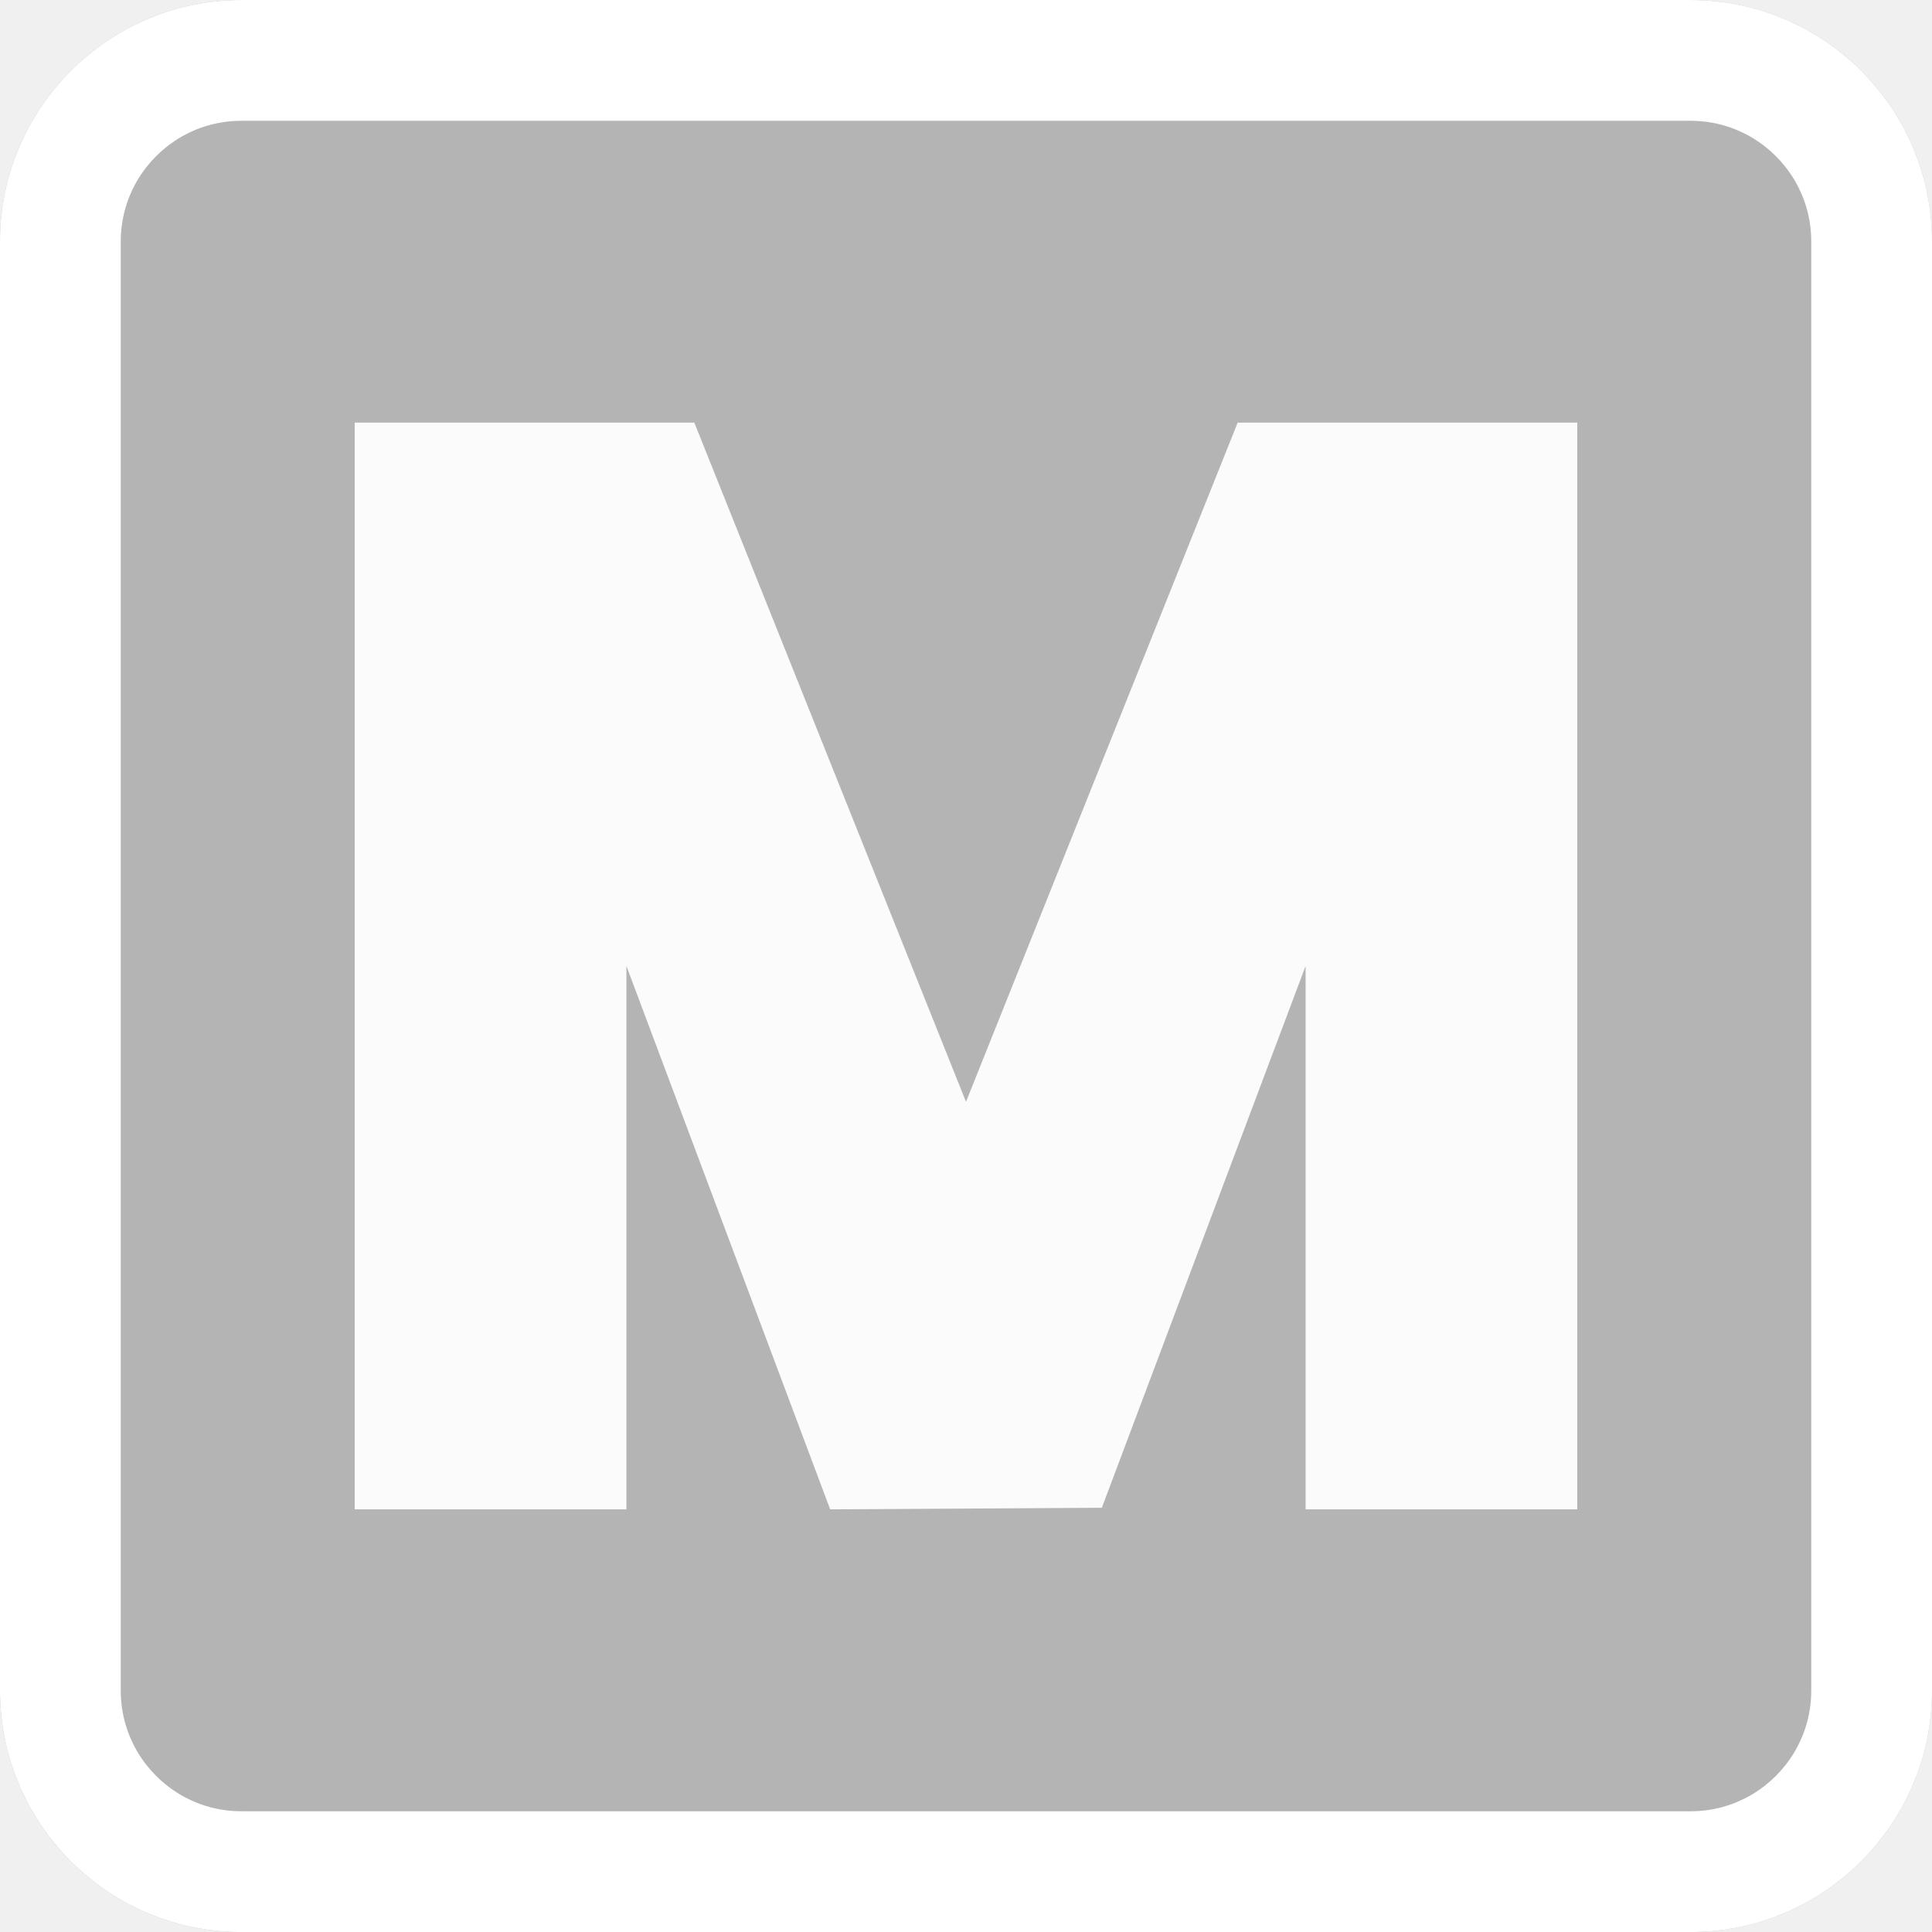
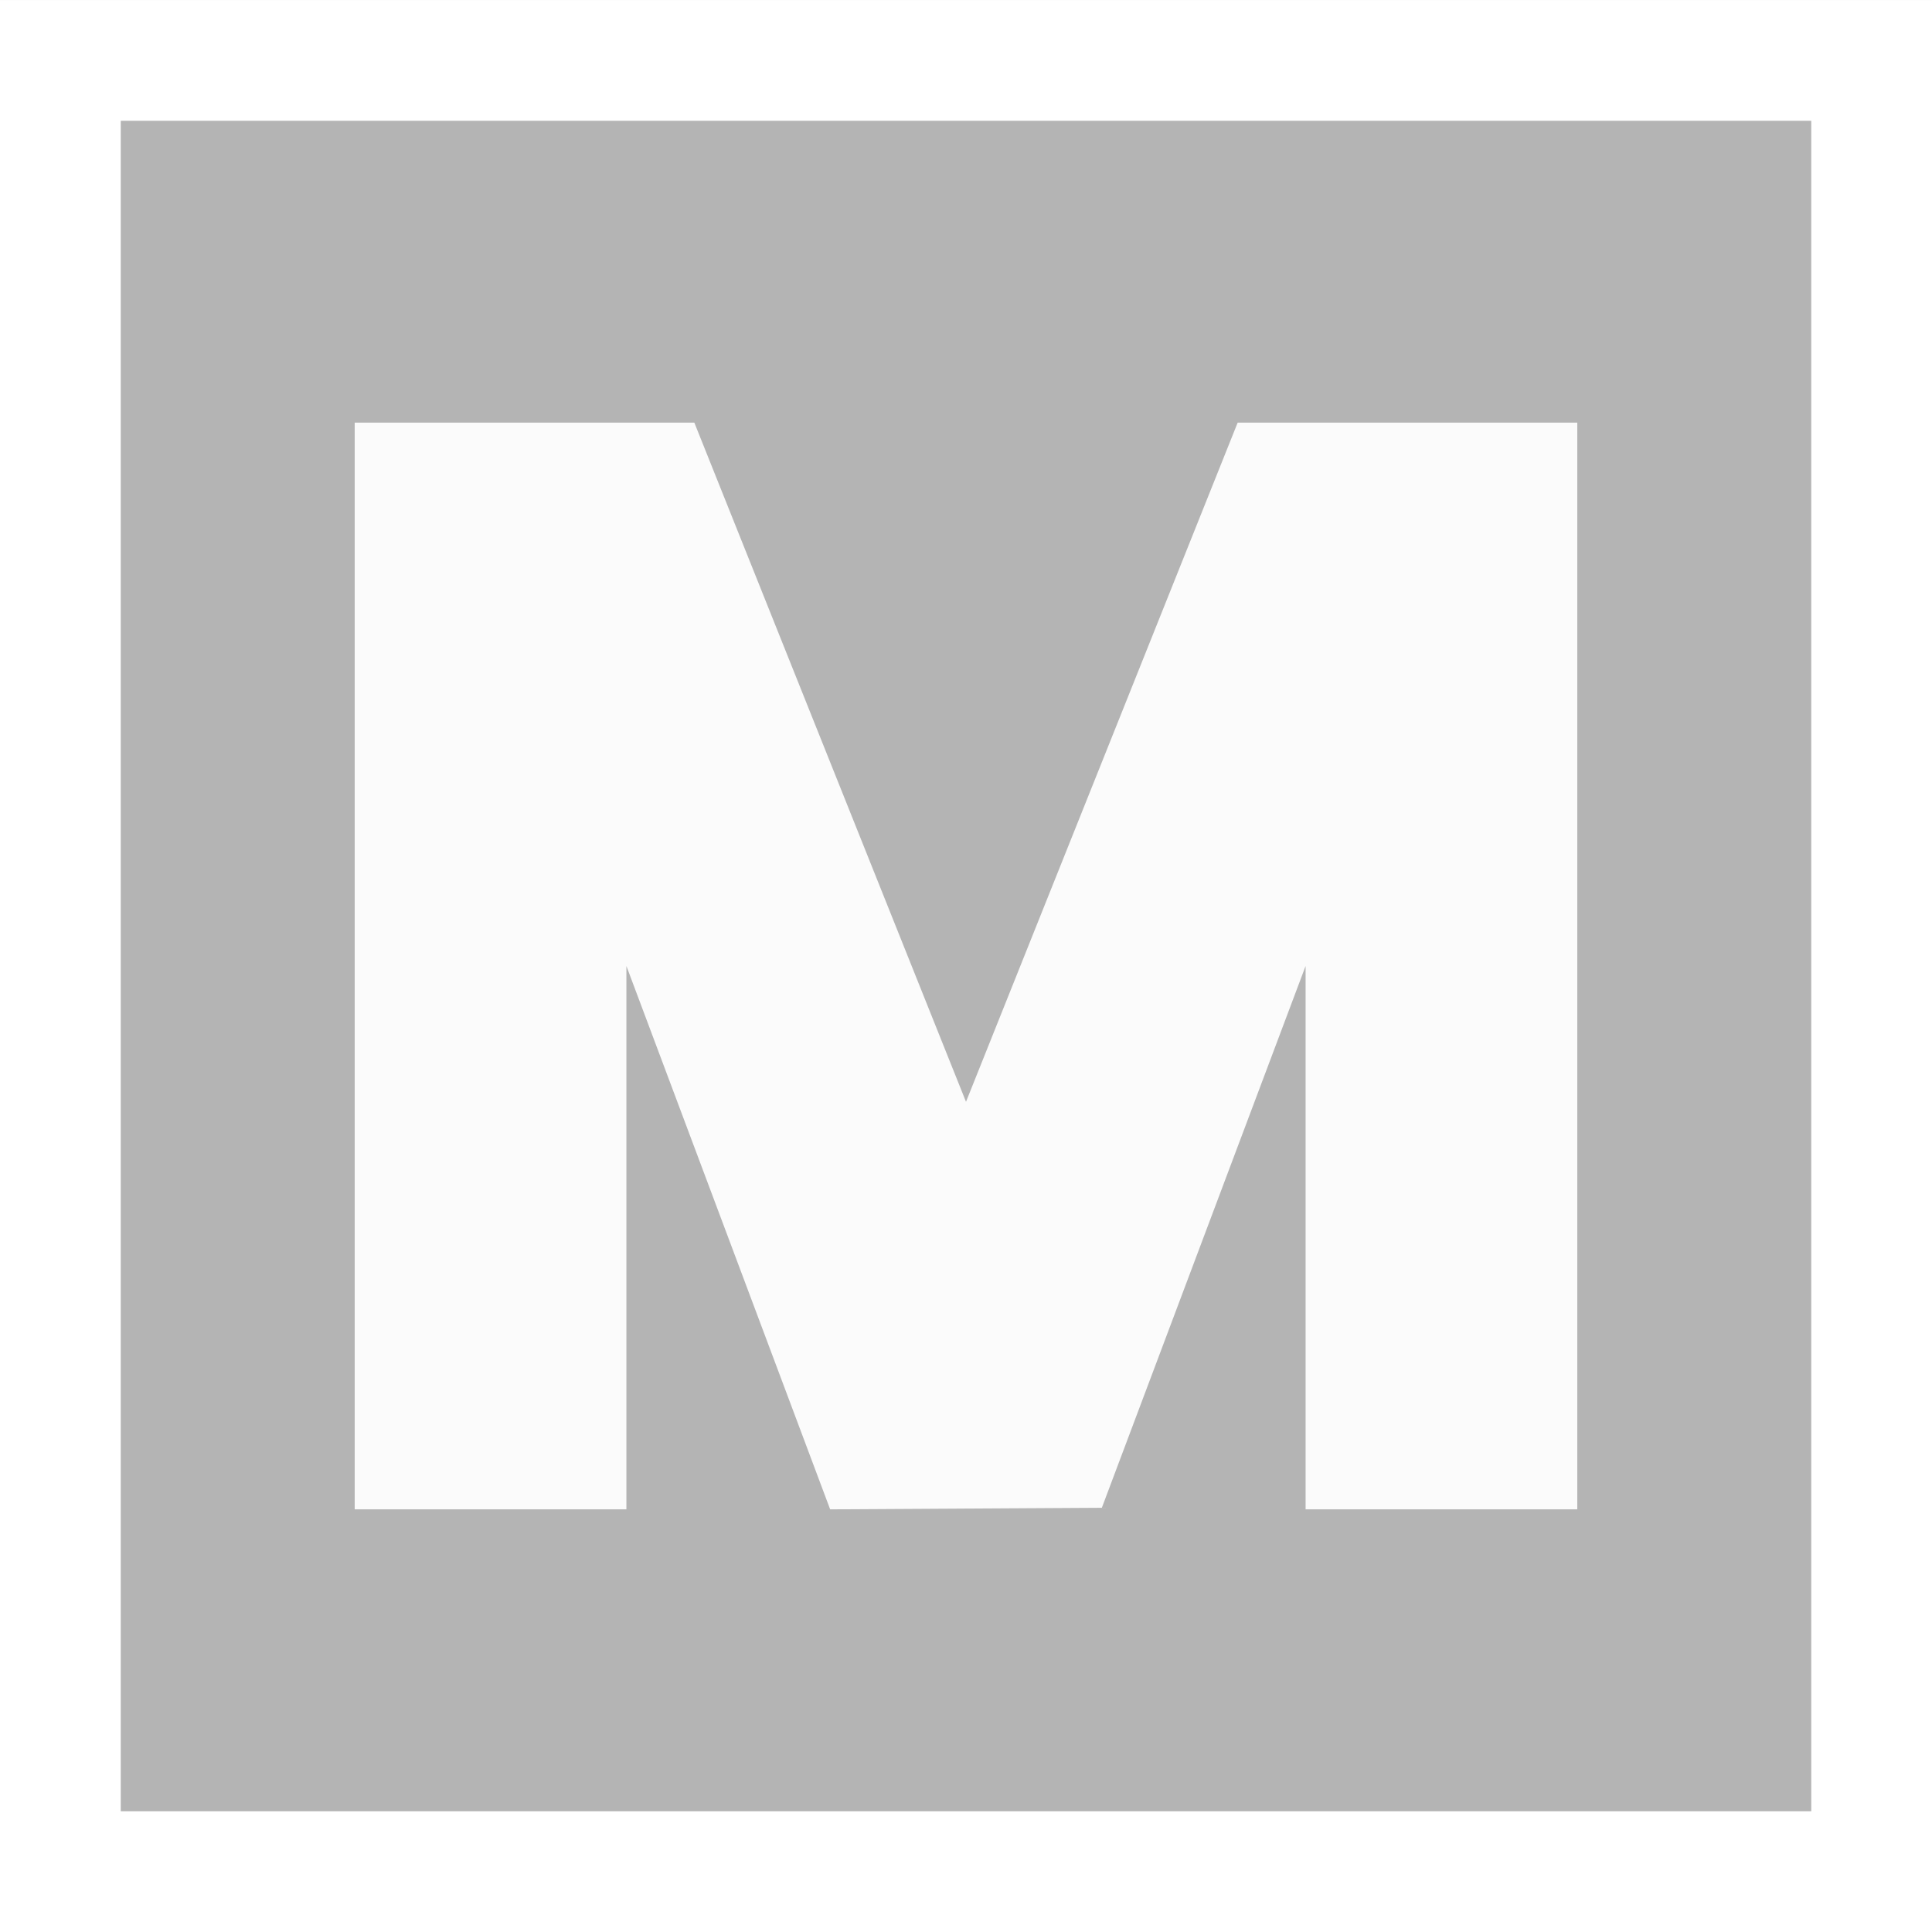
<svg xmlns="http://www.w3.org/2000/svg" width="100%" height="100%" viewBox="0 0 32 32" version="1.1" xml:space="preserve" style="fill-rule:evenodd;clip-rule:evenodd;stroke-linejoin:round;stroke-miterlimit:1.414;">
  <g transform="matrix(1,0,0,1,-36,-178)">
    <g id="mute_off" transform="matrix(1,0,0,1,36,178)">
      <rect x="0" y="0" width="32" height="32" style="fill:none;" />
      <clipPath id="_clip1">
        <rect x="0" y="0" width="32" height="32" />
      </clipPath>
      <g clip-path="url(#_clip1)">
        <g transform="matrix(1.23077,0,0,1.23077,-3.69231,-179.692)">
-           <path d="M29,149.25C29,147.456 27.544,146 25.75,146L6.25,146C4.456,146 3,147.456 3,149.25L3,168.75C3,170.544 4.456,172 6.25,172L25.75,172C27.544,172 29,170.544 29,168.75L29,149.25Z" style="fill-opacity:0.251;" />
-           <path d="M25.834,146.001L25.917,146.004L26,146.009L26.082,146.017L26.164,146.026L26.245,146.037L26.325,146.051L26.405,146.066L26.484,146.083L26.562,146.102L26.639,146.123L26.716,146.146L26.792,146.171L26.867,146.197L26.941,146.226L27.015,146.256L27.087,146.287L27.158,146.321L27.229,146.356L27.299,146.392L27.367,146.431L27.435,146.471L27.501,146.512L27.567,146.555L27.631,146.6L27.694,146.646L27.756,146.694L27.817,146.743L27.876,146.793L27.935,146.845L27.992,146.898L28.048,146.952L28.102,147.008L28.155,147.065L28.207,147.124L28.257,147.183L28.306,147.244L28.354,147.306L28.4,147.369L28.445,147.433L28.488,147.499L28.529,147.565L28.569,147.633L28.608,147.701L28.644,147.771L28.679,147.842L28.713,147.913L28.744,147.985L28.774,148.059L28.803,148.133L28.829,148.208L28.854,148.284L28.877,148.361L28.898,148.438L28.917,148.516L28.934,148.595L28.949,148.675L28.963,148.755L28.974,148.836L28.983,148.918L28.991,149L28.996,149.083L28.999,149.166L29,149.25L29,168.75L28.999,168.834L28.996,168.917L28.991,169L28.983,169.082L28.974,169.164L28.963,169.245L28.949,169.325L28.934,169.405L28.917,169.484L28.898,169.562L28.877,169.639L28.854,169.716L28.829,169.792L28.803,169.867L28.774,169.941L28.744,170.015L28.713,170.087L28.679,170.158L28.644,170.229L28.608,170.299L28.569,170.367L28.529,170.435L28.488,170.501L28.445,170.567L28.4,170.631L28.354,170.694L28.306,170.756L28.257,170.817L28.207,170.876L28.155,170.935L28.102,170.992L28.048,171.048L27.992,171.102L27.935,171.155L27.876,171.207L27.817,171.257L27.756,171.306L27.694,171.354L27.631,171.4L27.567,171.445L27.501,171.488L27.435,171.529L27.367,171.569L27.299,171.608L27.229,171.644L27.158,171.679L27.087,171.713L27.015,171.744L26.941,171.774L26.867,171.803L26.792,171.829L26.716,171.854L26.639,171.877L26.562,171.898L26.484,171.917L26.405,171.934L26.325,171.949L26.245,171.963L26.164,171.974L26.082,171.983L26,171.991L25.917,171.996L25.834,171.999L25.75,172L6.25,172L6.166,171.999L6.083,171.996L6,171.991L5.918,171.983L5.836,171.974L5.755,171.963L5.675,171.949L5.595,171.934L5.516,171.917L5.438,171.898L5.361,171.877L5.284,171.854L5.208,171.829L5.133,171.803L5.059,171.774L4.985,171.744L4.913,171.713L4.842,171.679L4.771,171.644L4.701,171.608L4.633,171.569L4.565,171.529L4.499,171.488L4.433,171.445L4.369,171.4L4.306,171.354L4.244,171.306L4.183,171.257L4.124,171.207L4.065,171.155L4.008,171.102L3.952,171.048L3.898,170.992L3.845,170.935L3.793,170.876L3.743,170.817L3.694,170.756L3.646,170.694L3.6,170.631L3.555,170.567L3.512,170.501L3.471,170.435L3.431,170.367L3.392,170.299L3.356,170.229L3.321,170.158L3.287,170.087L3.256,170.015L3.226,169.941L3.197,169.867L3.171,169.792L3.146,169.716L3.123,169.639L3.102,169.562L3.083,169.484L3.066,169.405L3.051,169.325L3.037,169.245L3.026,169.164L3.017,169.082L3.009,169L3.004,168.917L3.001,168.834L3,168.75L3,149.25L3.001,149.166L3.004,149.083L3.009,149L3.017,148.918L3.026,148.836L3.037,148.755L3.051,148.675L3.066,148.595L3.083,148.516L3.102,148.438L3.123,148.361L3.146,148.284L3.171,148.208L3.197,148.133L3.226,148.059L3.256,147.985L3.287,147.913L3.321,147.842L3.356,147.771L3.392,147.701L3.431,147.633L3.471,147.565L3.512,147.499L3.555,147.433L3.6,147.369L3.646,147.306L3.694,147.244L3.743,147.183L3.793,147.124L3.845,147.065L3.898,147.008L3.952,146.952L4.008,146.898L4.065,146.845L4.124,146.793L4.183,146.743L4.244,146.694L4.306,146.646L4.369,146.6L4.433,146.555L4.499,146.512L4.565,146.471L4.633,146.431L4.701,146.392L4.771,146.356L4.842,146.321L4.913,146.287L4.985,146.256L5.059,146.226L5.133,146.197L5.208,146.171L5.284,146.146L5.361,146.123L5.438,146.102L5.516,146.083L5.595,146.066L5.675,146.051L5.755,146.037L5.836,146.026L5.918,146.017L6,146.009L6.083,146.004L6.166,146.001L6.25,146L25.75,146L25.834,146.001ZM6.26,147.625L6.207,147.626L6.165,147.627L6.123,147.63L6.082,147.634L6.042,147.638L6.001,147.644L5.961,147.651L5.921,147.658L5.882,147.667L5.843,147.676L5.805,147.687L5.767,147.698L5.729,147.71L5.692,147.723L5.655,147.737L5.619,147.752L5.583,147.768L5.547,147.785L5.512,147.802L5.477,147.82L5.443,147.839L5.409,147.859L5.376,147.88L5.343,147.902L5.311,147.924L5.279,147.947L5.248,147.971L5.218,147.996L5.188,148.021L5.158,148.047L5.13,148.074L5.101,148.101L5.074,148.13L5.047,148.158L5.021,148.188L4.996,148.218L4.971,148.248L4.947,148.279L4.924,148.311L4.902,148.343L4.88,148.376L4.859,148.409L4.839,148.443L4.82,148.477L4.802,148.512L4.785,148.547L4.768,148.583L4.752,148.619L4.737,148.655L4.723,148.692L4.71,148.729L4.698,148.767L4.687,148.805L4.676,148.843L4.667,148.882L4.658,148.921L4.651,148.961L4.644,149.001L4.638,149.041L4.634,149.082L4.63,149.124L4.627,149.165L4.626,149.207L4.625,149.26L4.625,168.74L4.626,168.793L4.627,168.835L4.63,168.876L4.634,168.918L4.638,168.959L4.644,168.999L4.651,169.039L4.658,169.079L4.667,169.118L4.676,169.157L4.687,169.195L4.698,169.233L4.71,169.271L4.723,169.308L4.737,169.345L4.752,169.381L4.768,169.417L4.785,169.453L4.802,169.488L4.82,169.523L4.839,169.557L4.859,169.591L4.88,169.624L4.902,169.657L4.924,169.689L4.947,169.721L4.971,169.752L4.996,169.782L5.021,169.812L5.047,169.842L5.074,169.87L5.101,169.899L5.13,169.926L5.158,169.953L5.188,169.979L5.218,170.004L5.248,170.029L5.279,170.053L5.311,170.076L5.343,170.098L5.376,170.12L5.409,170.141L5.443,170.161L5.477,170.18L5.512,170.198L5.547,170.215L5.583,170.232L5.619,170.248L5.655,170.263L5.692,170.277L5.729,170.29L5.767,170.302L5.805,170.313L5.843,170.324L5.882,170.333L5.921,170.342L5.961,170.349L6.001,170.356L6.041,170.362L6.082,170.366L6.124,170.37L6.165,170.373L6.207,170.374L6.26,170.375L25.74,170.375L25.793,170.374L25.835,170.373L25.876,170.37L25.918,170.366L25.959,170.362L25.999,170.356L26.039,170.349L26.079,170.342L26.118,170.333L26.157,170.324L26.195,170.313L26.233,170.302L26.271,170.29L26.308,170.277L26.345,170.263L26.381,170.248L26.417,170.232L26.453,170.215L26.488,170.198L26.523,170.18L26.557,170.161L26.591,170.141L26.624,170.12L26.657,170.098L26.689,170.076L26.721,170.053L26.752,170.029L26.782,170.004L26.812,169.979L26.842,169.953L26.87,169.926L26.899,169.899L26.926,169.87L26.953,169.842L26.979,169.812L27.004,169.782L27.029,169.752L27.053,169.721L27.076,169.689L27.098,169.657L27.12,169.624L27.141,169.591L27.161,169.557L27.18,169.523L27.198,169.488L27.215,169.453L27.232,169.417L27.248,169.381L27.263,169.345L27.277,169.308L27.29,169.271L27.302,169.233L27.313,169.195L27.324,169.157L27.333,169.118L27.342,169.079L27.349,169.039L27.356,168.999L27.362,168.959L27.366,168.918L27.37,168.876L27.373,168.835L27.374,168.793L27.375,168.74L27.375,149.26L27.374,149.207L27.373,149.165L27.37,149.124L27.366,149.082L27.362,149.041L27.356,149.001L27.349,148.961L27.342,148.921L27.333,148.882L27.324,148.843L27.313,148.805L27.302,148.767L27.29,148.729L27.277,148.692L27.263,148.655L27.248,148.619L27.232,148.583L27.215,148.547L27.198,148.512L27.18,148.477L27.161,148.443L27.141,148.409L27.12,148.376L27.098,148.343L27.076,148.311L27.053,148.279L27.029,148.248L27.004,148.218L26.979,148.188L26.953,148.158L26.926,148.13L26.899,148.101L26.87,148.074L26.842,148.047L26.812,148.021L26.782,147.996L26.752,147.971L26.721,147.947L26.689,147.924L26.657,147.902L26.624,147.88L26.591,147.859L26.557,147.839L26.523,147.82L26.488,147.802L26.453,147.785L26.417,147.768L26.381,147.752L26.345,147.737L26.308,147.723L26.271,147.71L26.233,147.698L26.195,147.687L26.157,147.676L26.118,147.667L26.079,147.658L26.039,147.651L25.999,147.644L25.958,147.638L25.918,147.634L25.877,147.63L25.835,147.627L25.793,147.626L25.74,147.625L6.26,147.625Z" style="fill:white;" />
+           <rect x="3" y="146" width="26" height="26" style="fill-opacity:0.251;" />
+           <path d="M29,172L3,172L3,146L29,146L29,172ZM4.625,147.625L4.625,170.375L27.375,170.375L27.375,147.625L4.625,147.625Z" style="fill:white;" />
        </g>
        <g transform="matrix(0.299561,0,0,0.299561,-46.3087,-113.424)">
          <path d="M241.799,402L223.022,402L208,439.555L192.978,402L174.201,402L174.201,462.088L189.223,462.088L189.223,432.044L200.489,462.088L215.511,462L226.777,432.044L226.777,462.088L241.799,462.088L241.799,402Z" style="fill:white;fill-opacity:0.949;" />
        </g>
      </g>
    </g>
  </g>
</svg>
